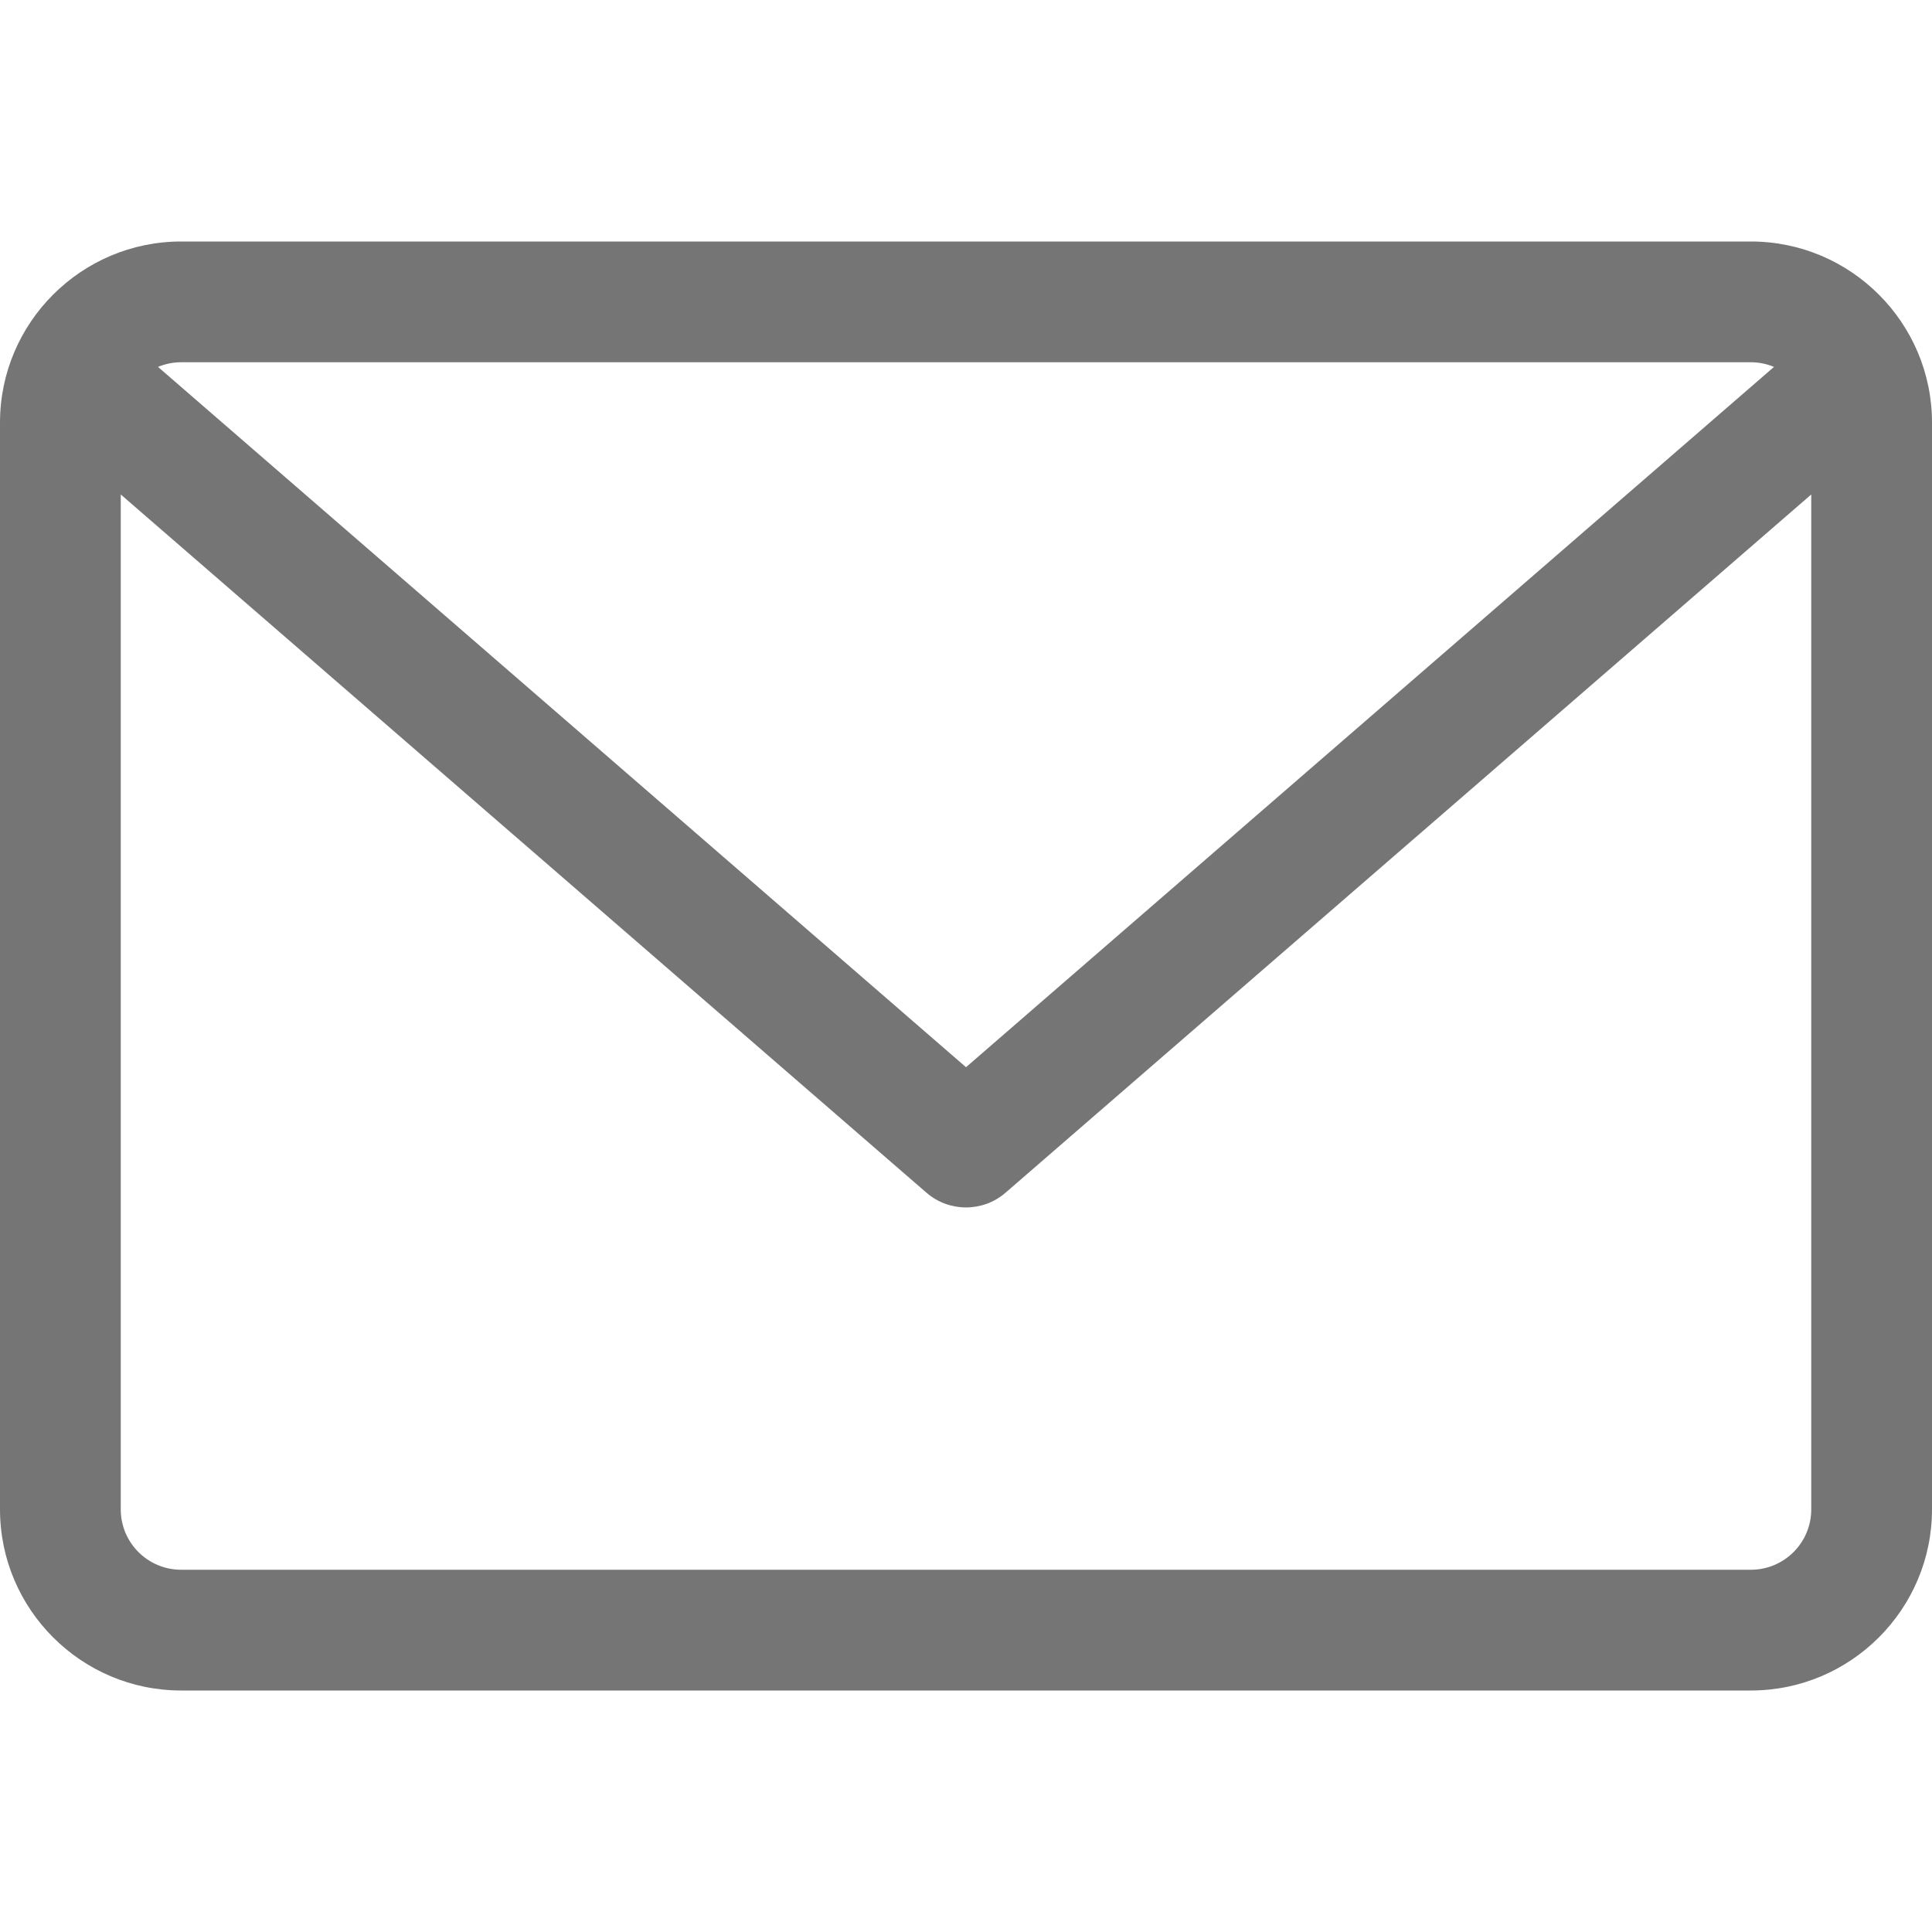
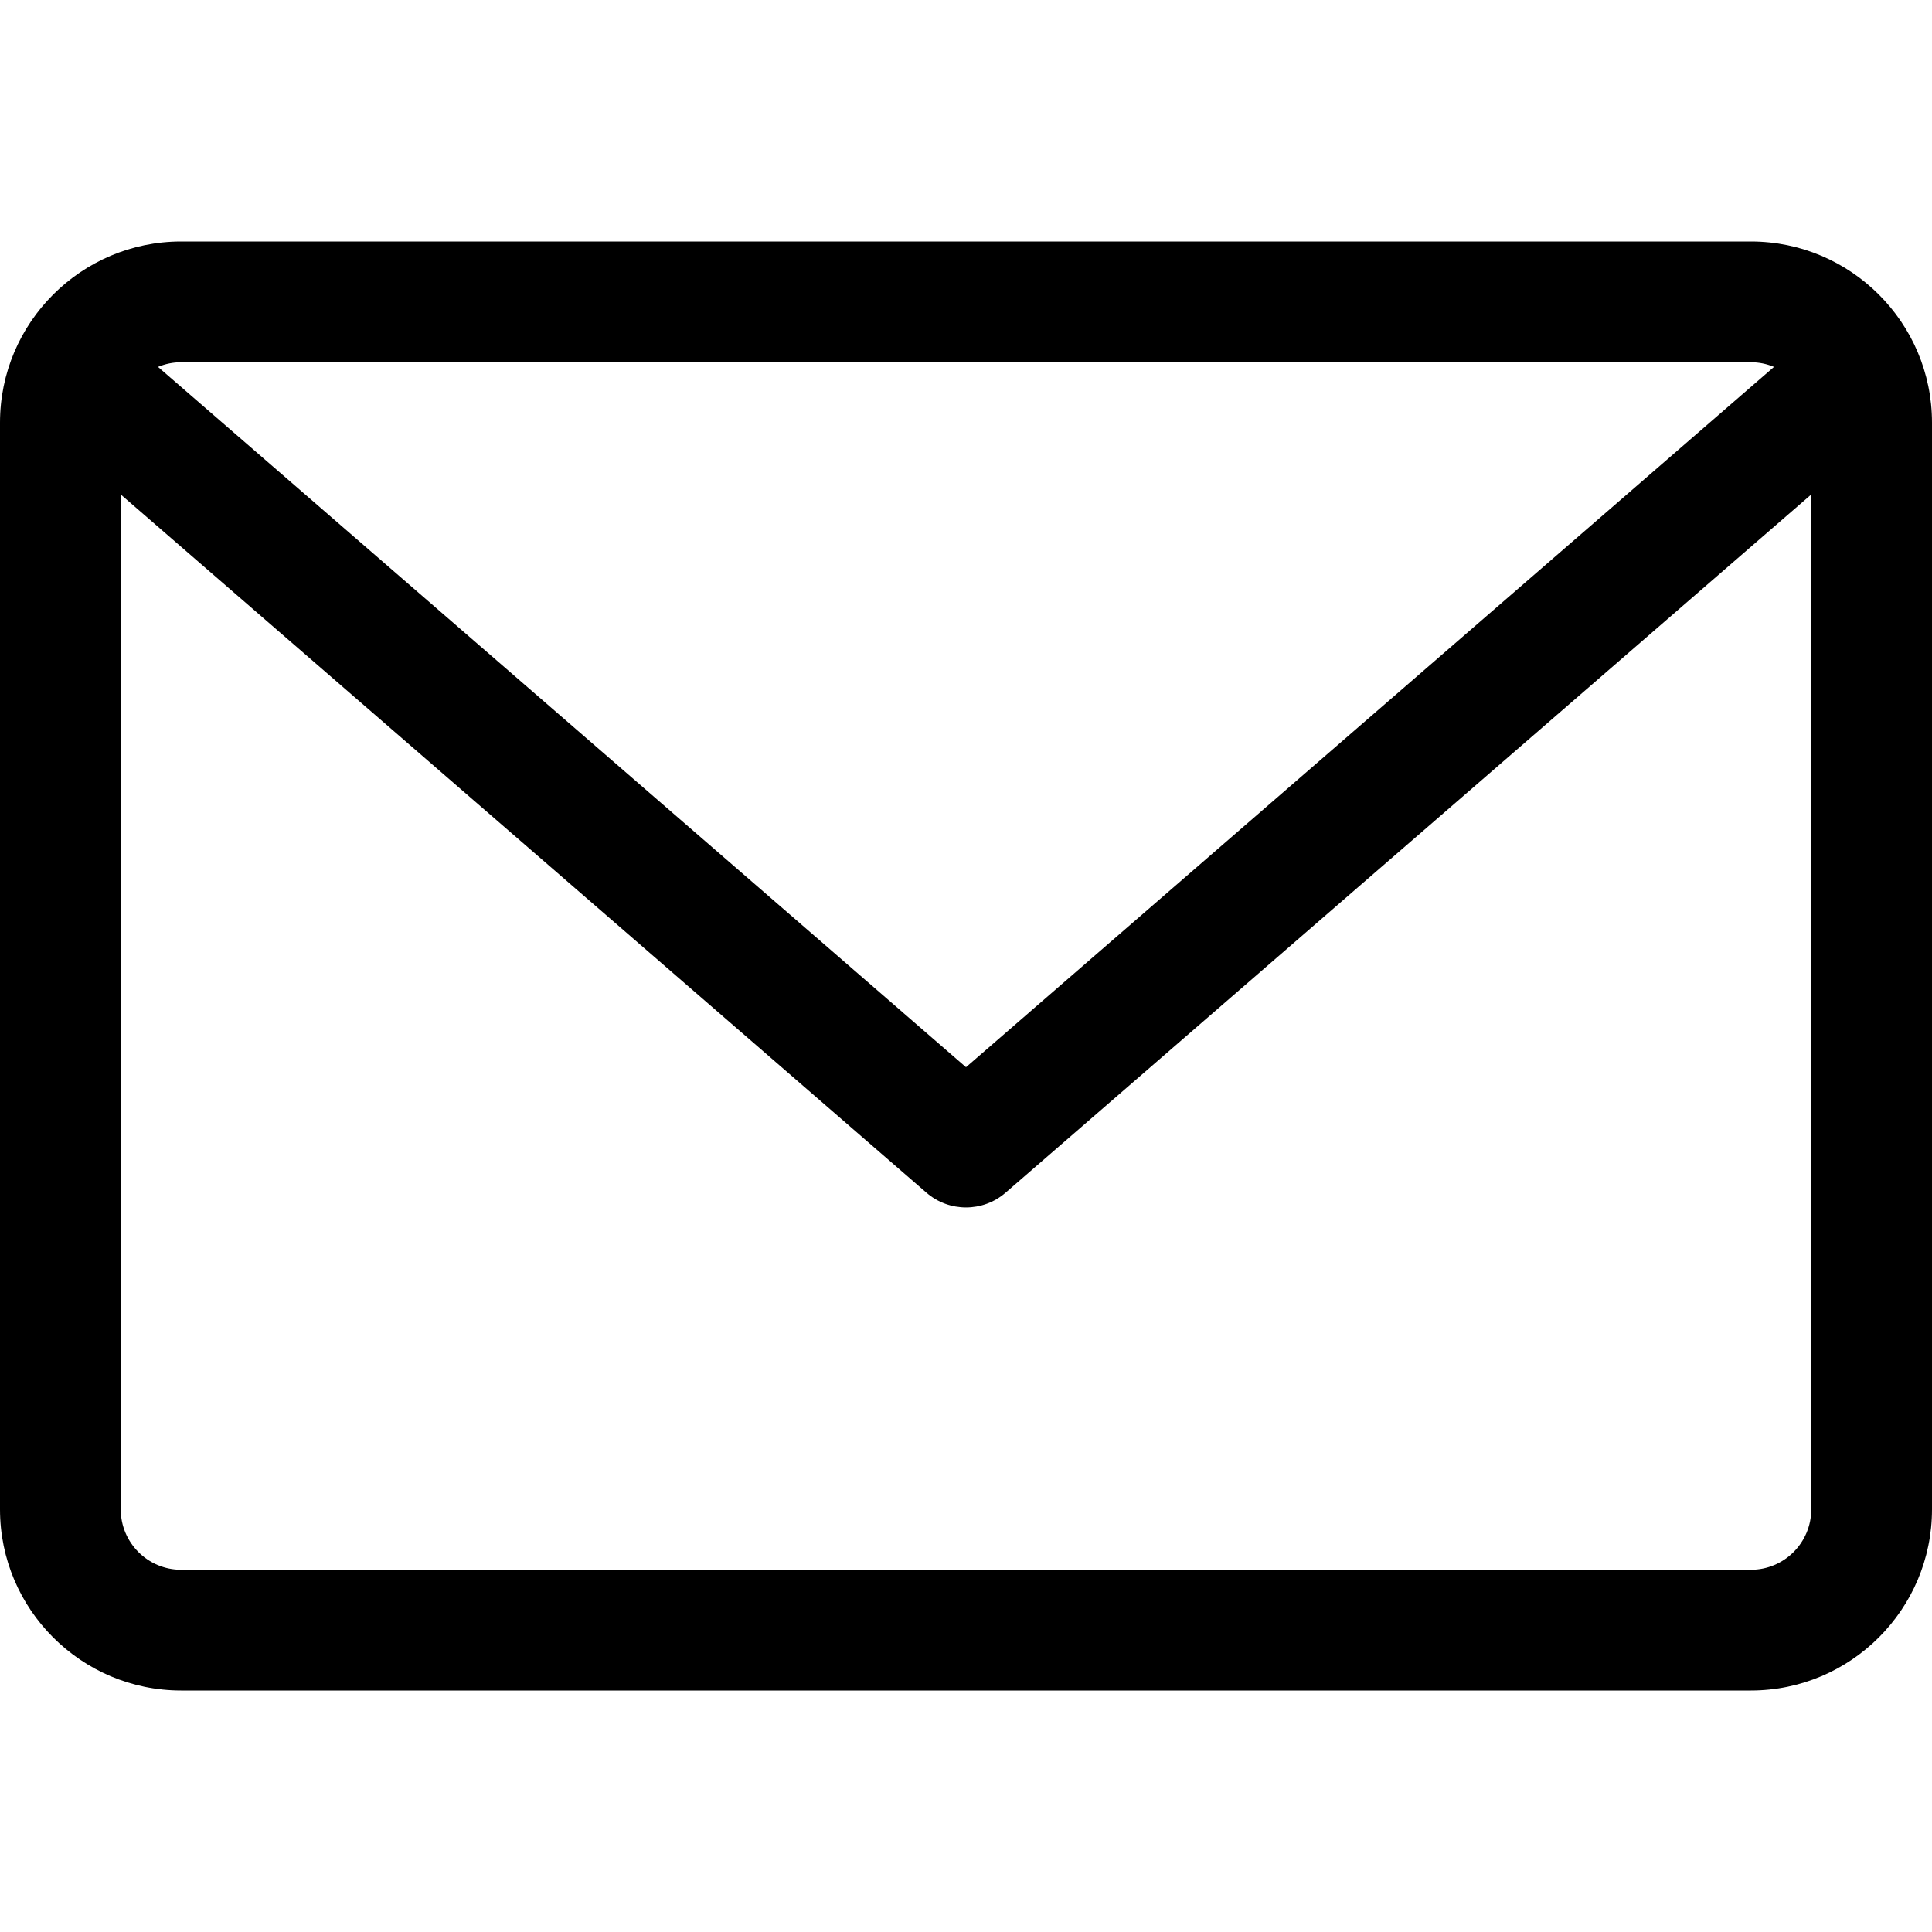
<svg xmlns="http://www.w3.org/2000/svg" version="1.1" width="32" height="32" viewBox="0 0 32 32">
-   <path fill="#757575" d="M29 4h-26c-1.654 0-3 1.346-3 3v18c0 1.654 1.346 3 3 3h26c1.654 0 3-1.346 3-3v-18c0-1.654-1.346-3-3-3zM29 6c0.136 0 0.265 0.028 0.383 0.077l-13.383 11.599-13.383-11.599c0.118-0.049 0.247-0.077 0.383-0.077h26zM29 26h-26c-0.552 0-1-0.448-1-1v-16.81l13.345 11.565c0.188 0.163 0.422 0.244 0.655 0.244s0.467-0.081 0.655-0.244l13.345-11.565v16.81c0 0.552-0.448 1-1 1z" />
+   <path d="M29 4h-26c-1.654 0-3 1.346-3 3v18c0 1.654 1.346 3 3 3h26c1.654 0 3-1.346 3-3v-18c0-1.654-1.346-3-3-3zM29 6c0.136 0 0.265 0.028 0.383 0.077l-13.383 11.599-13.383-11.599c0.118-0.049 0.247-0.077 0.383-0.077h26zM29 26h-26c-0.552 0-1-0.448-1-1v-16.81l13.345 11.565c0.188 0.163 0.422 0.244 0.655 0.244s0.467-0.081 0.655-0.244l13.345-11.565v16.81c0 0.552-0.448 1-1 1z" />
</svg>
